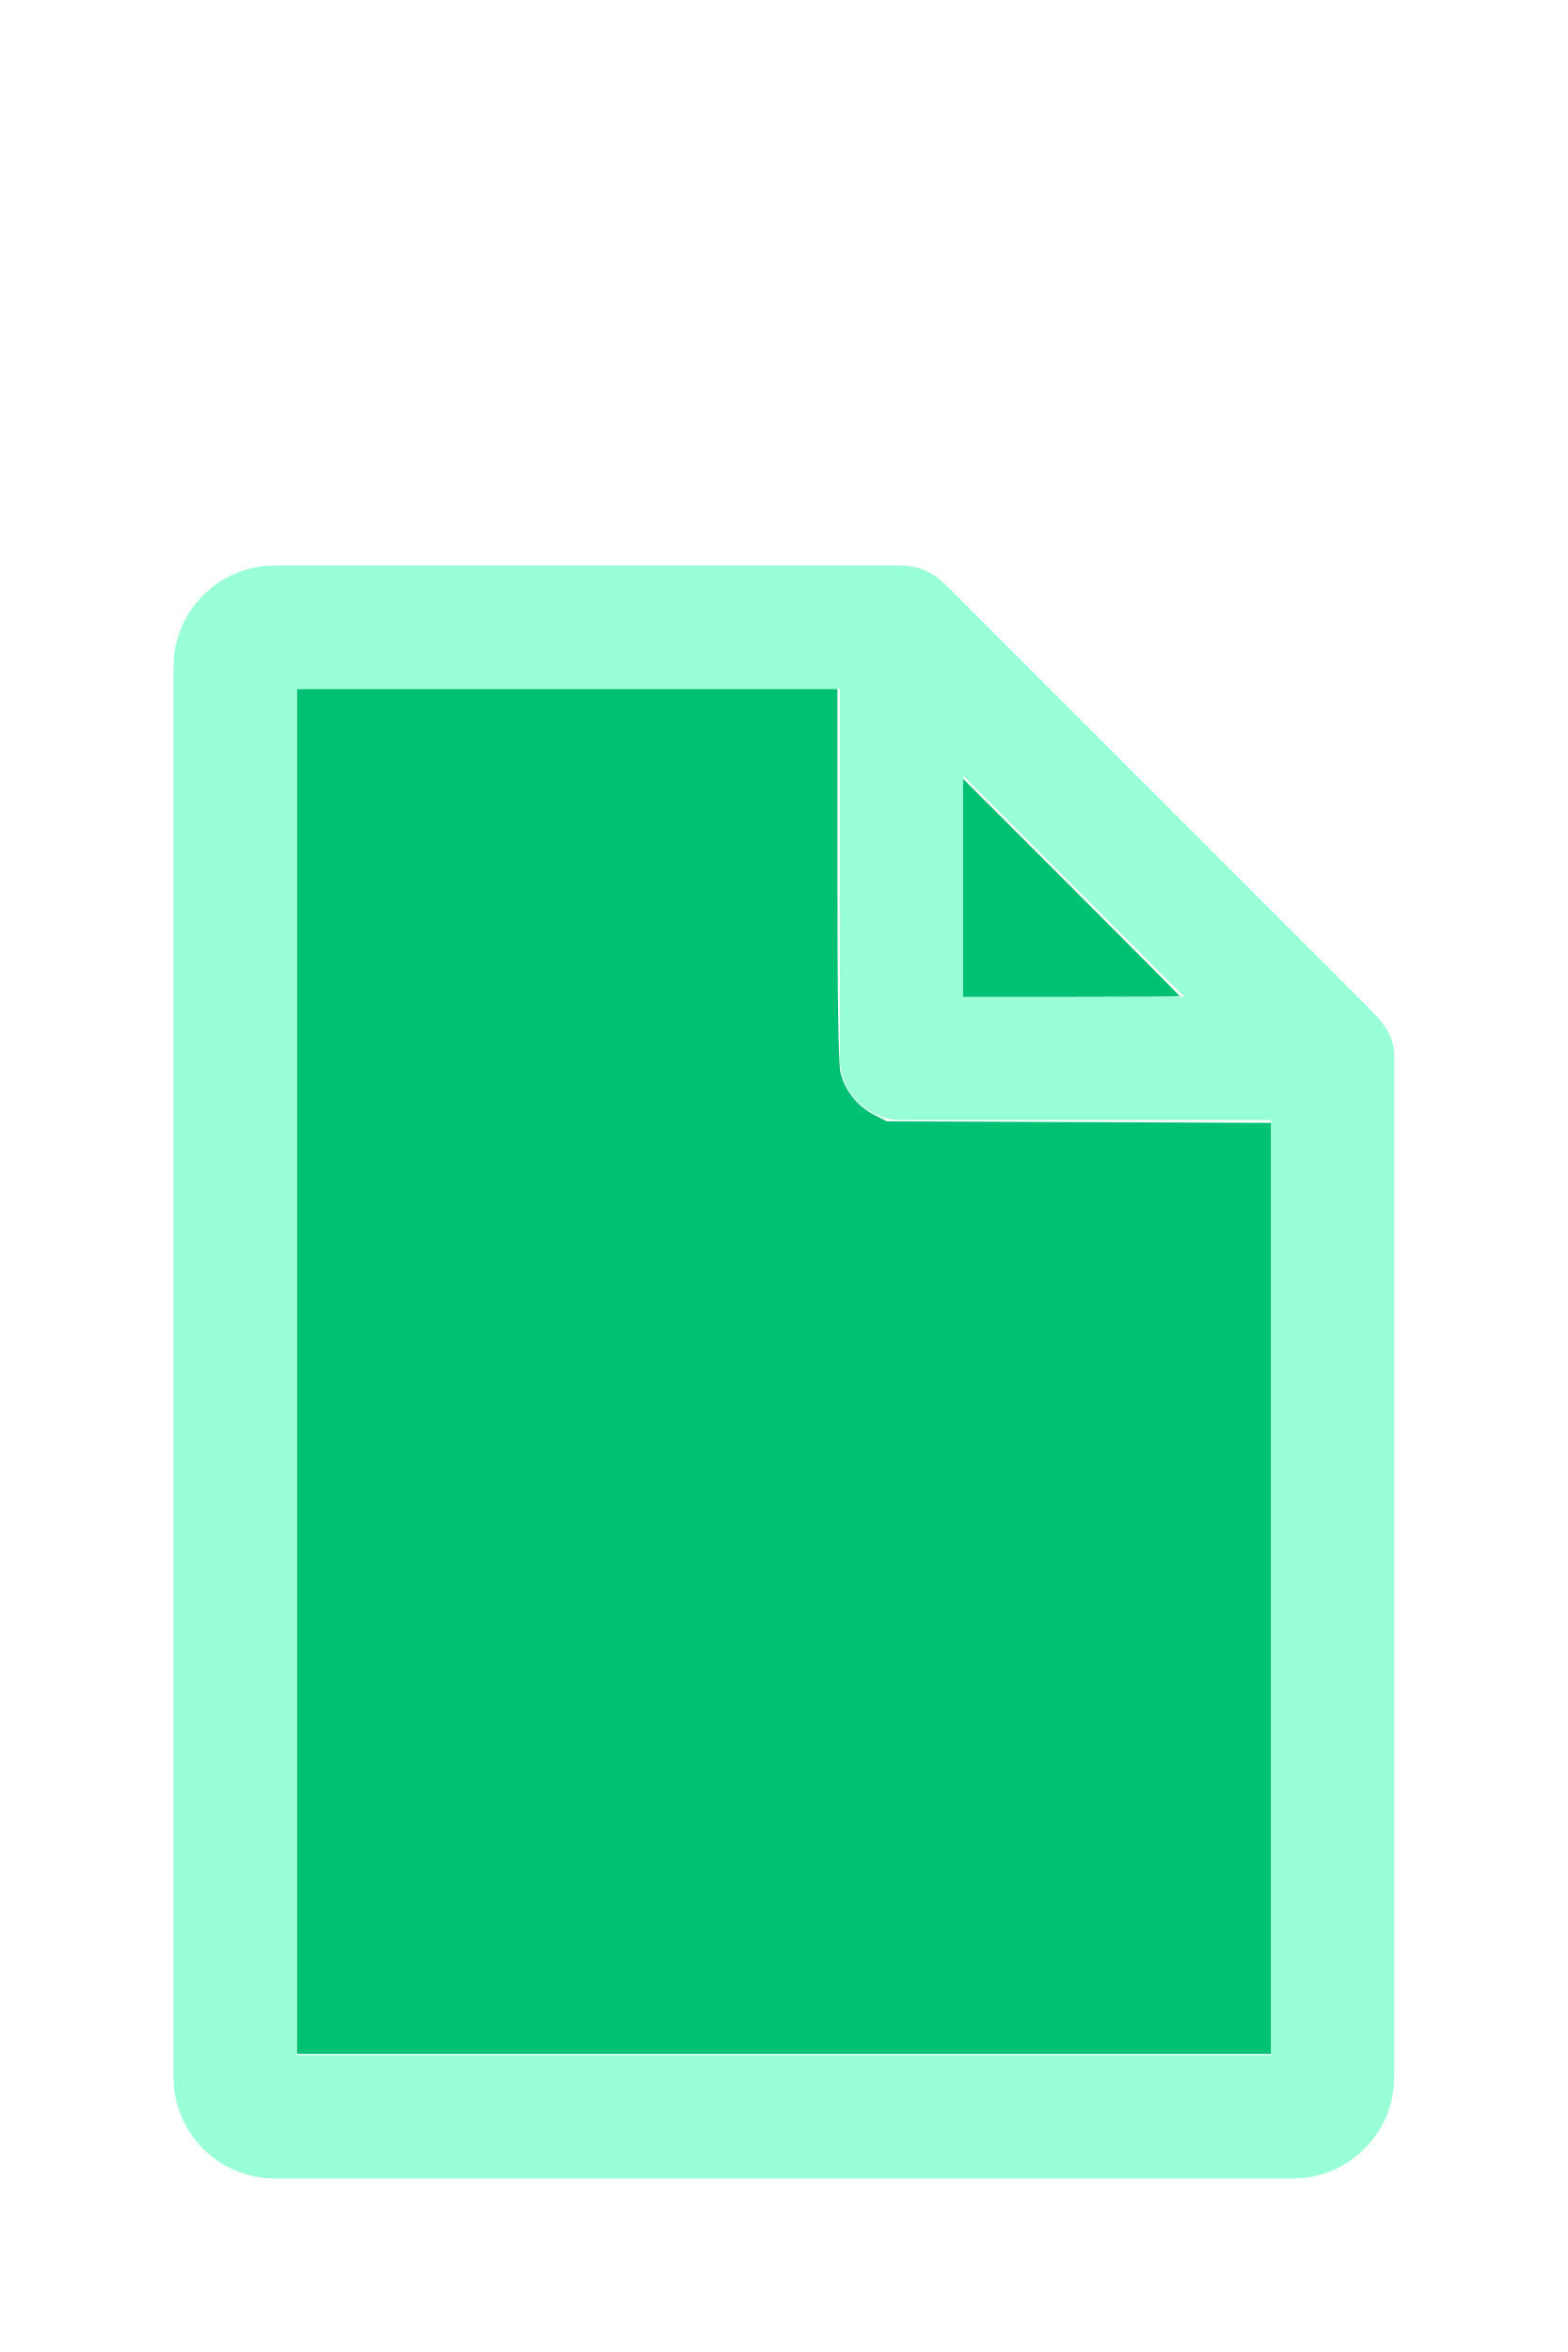
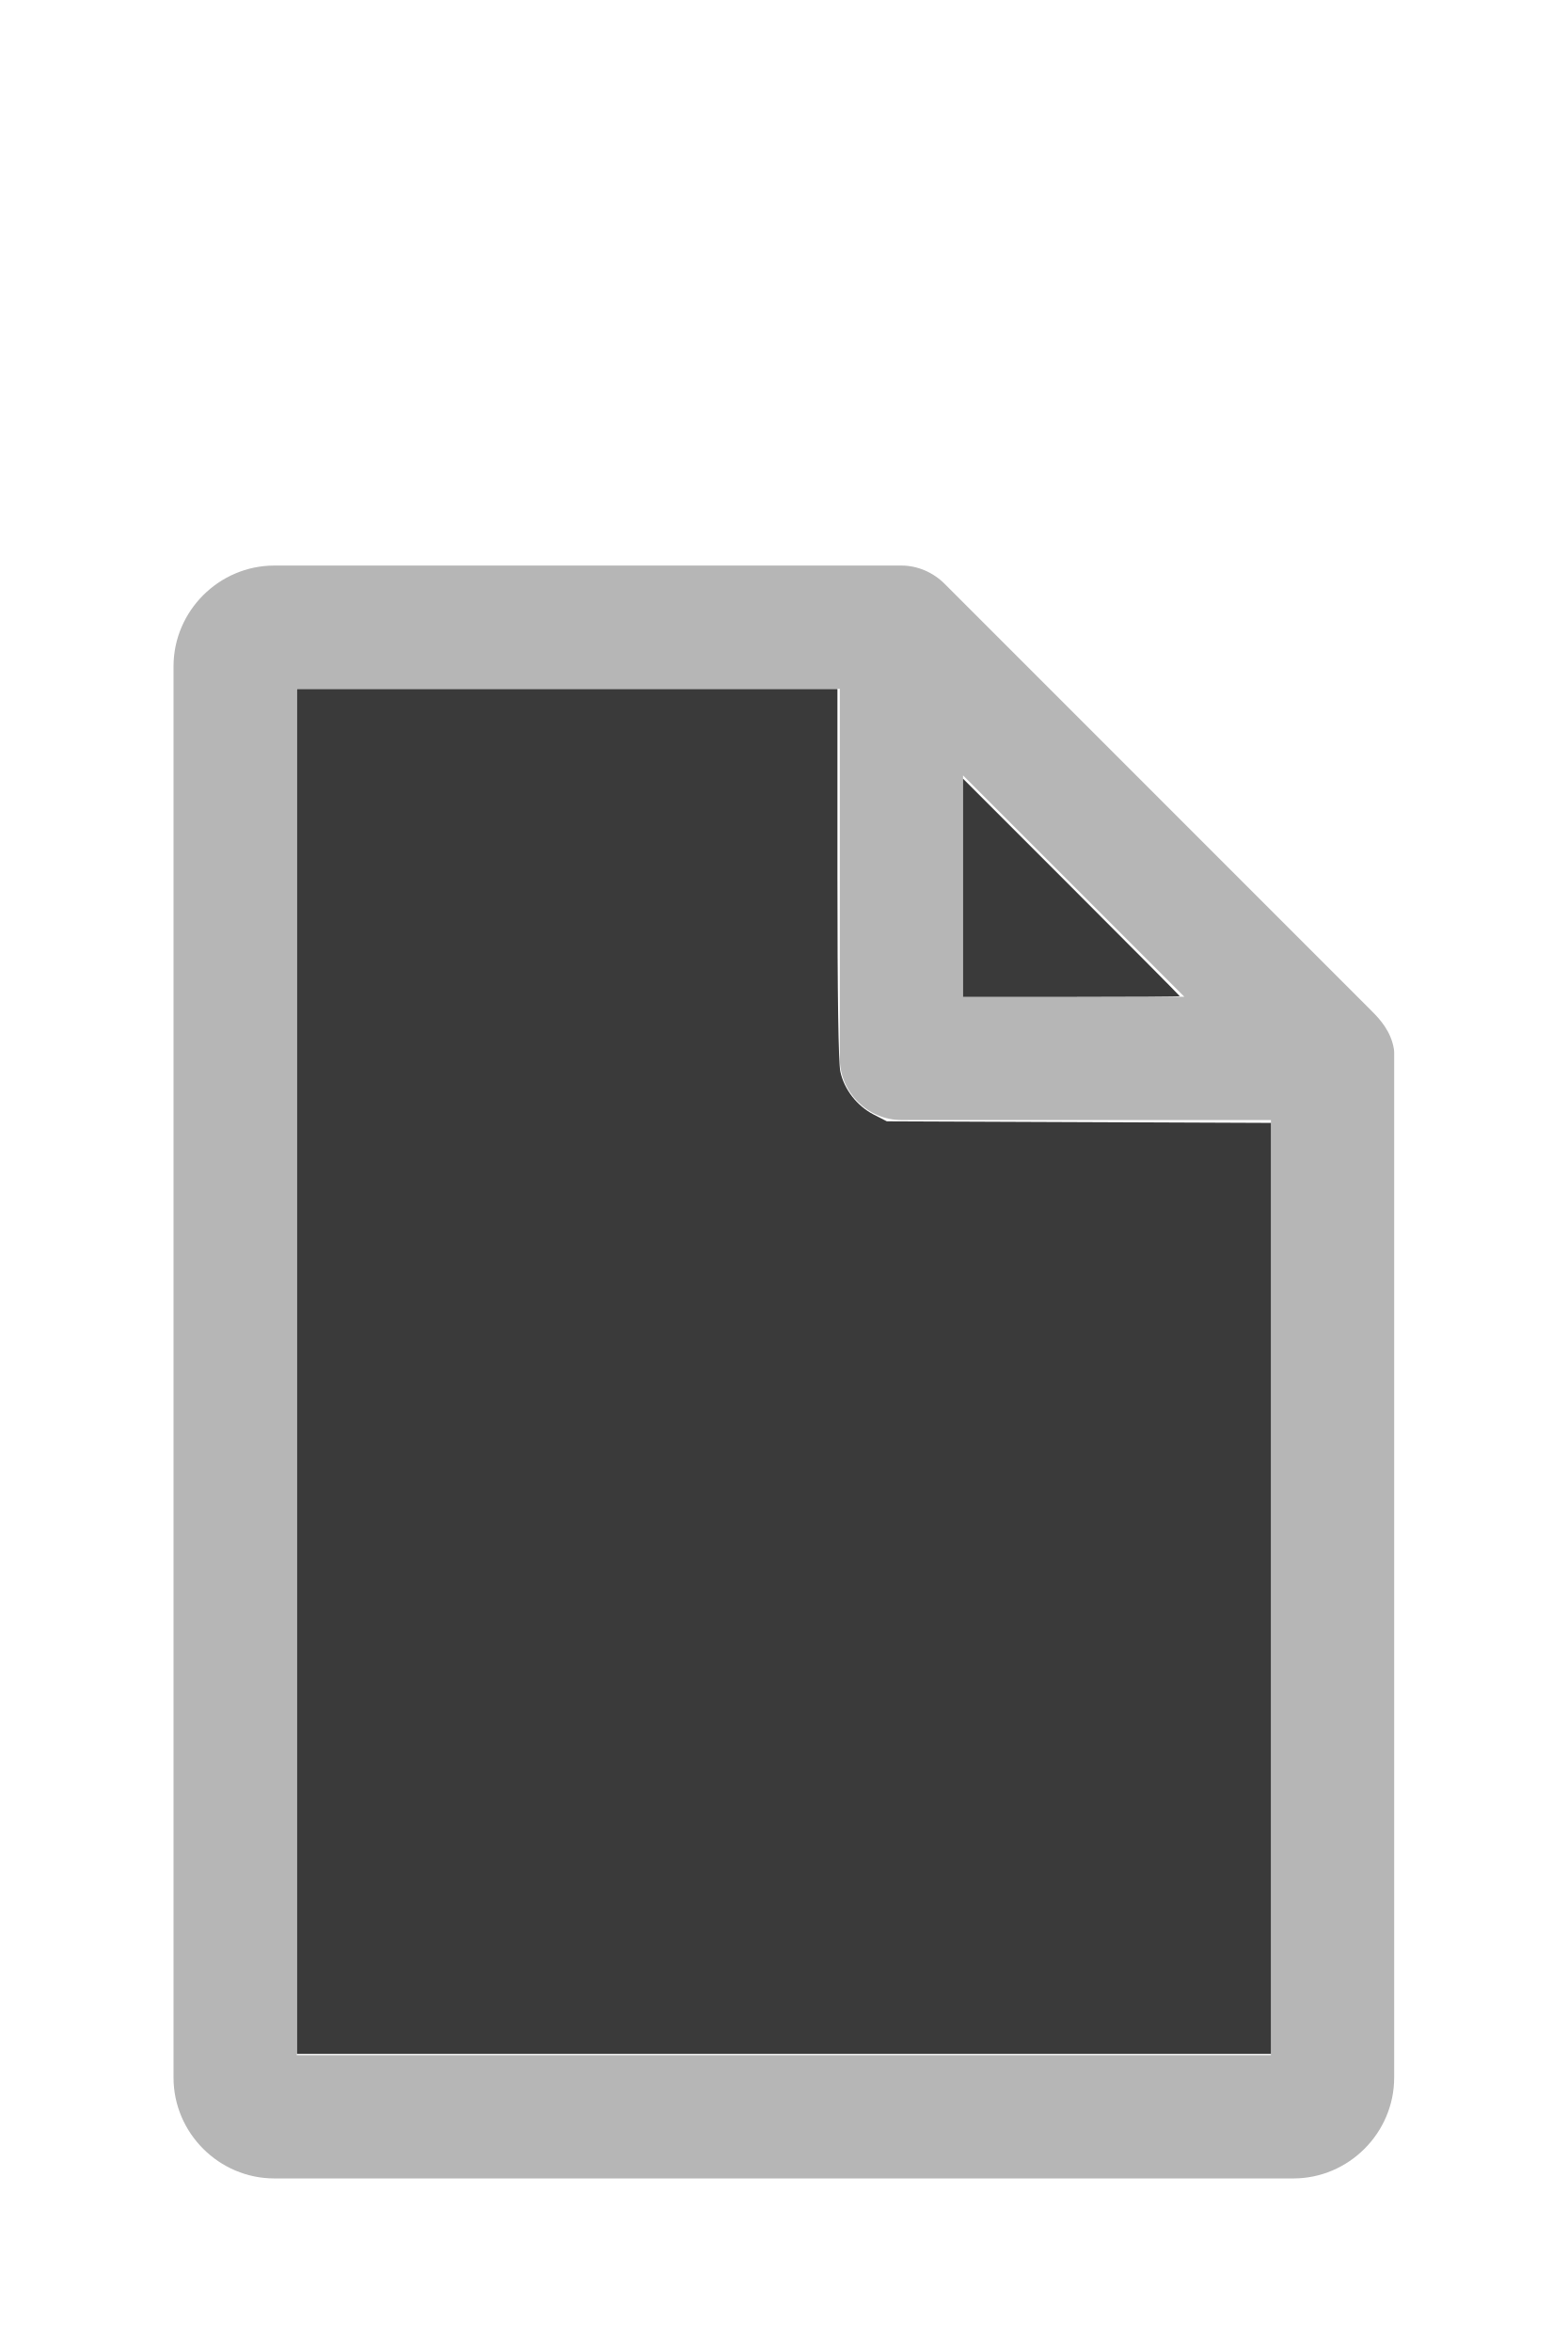
<svg xmlns="http://www.w3.org/2000/svg" version="1.1" width="16" height="24" viewBox="0 0 80 60" id="doc" xml:space="preserve">
-   <g style="fill:#99FFD6">
+   <g style="fill:#B6B6B6">
    <path d="m 14,-1.145 c -2.824,0 -5.145,2.32 -5.145,5.145 v 72 c 0,2.824 2.32,5.145 5.145,5.145 h 52 c 2.824,0 5.145,-2.32 5.145,-5.145 V 23.699 a 1.145,1.145 0 0 0 -0.016,-0.188 C 70.978,22.605 70.406,21.99 70.008,21.592 L 48.209,-0.209 C 47.606,-0.812 46.805,-1.145 46,-1.145 Z m 1.145,6.289 H 42.855 V 24 c 0,1.724 1.42,3.145 3.145,3.145 H 64.855 V 74.855 H 15.145 Z m 34,4.418 L 60.438,20.855 H 49.145 Z" />
  </g>
-   <g style="fill:#00C073;stroke-width:0">
+   <g style="fill:#3A3A3A;stroke-width:0">
    <path d="M 3.031,13.993 V 7.031 h 2.758 2.758 v 1.883 c 0,1.258 0.01,1.929 0.03,2.022 0.039,0.181 0.169,0.348 0.338,0.436 l 0.136,0.07 1.96,0.008 1.96,0.008 v 4.75 4.75 H 8 3.031 Z" transform="matrix(5,0,0,5,0,-30)" />
    <path d="M 9.829,9.058 V 7.946 l 1.106,1.106 c 0.608,0.608 1.106,1.109 1.106,1.113 0,0.004 -0.498,0.007 -1.106,0.007 H 9.829 Z" transform="matrix(5,0,0,5,0,-30)" />
  </g>
</svg>
